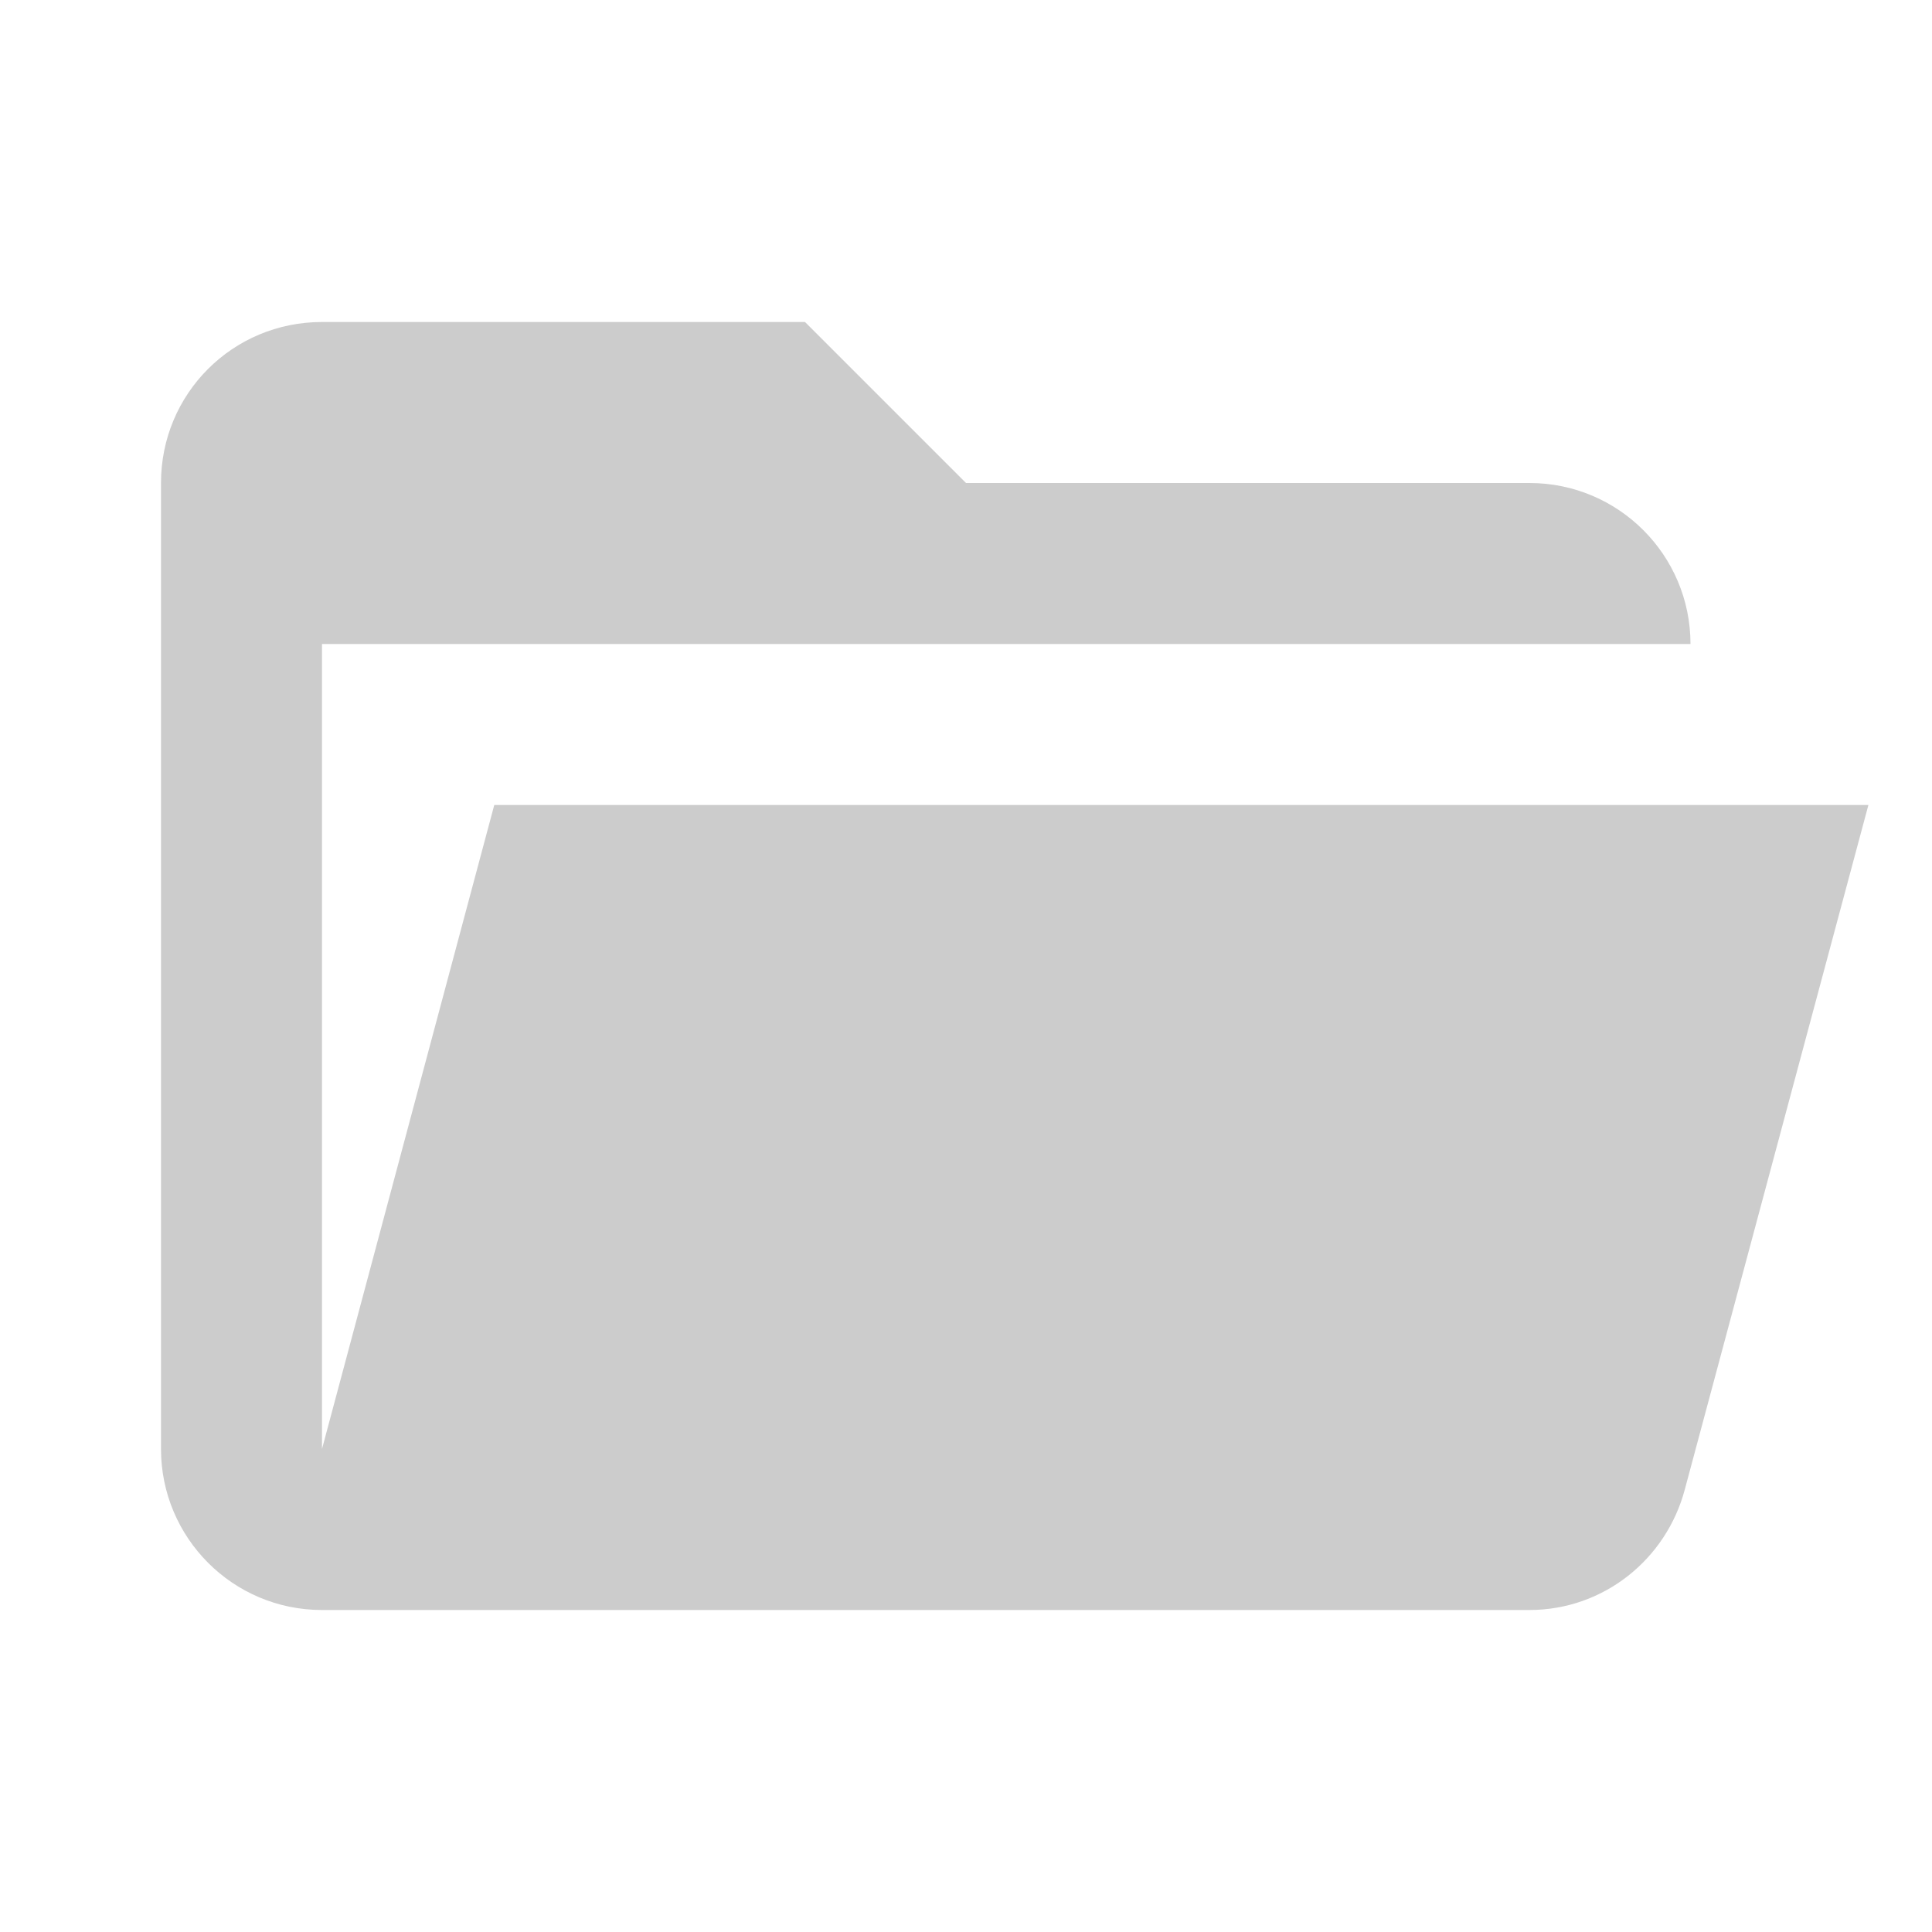
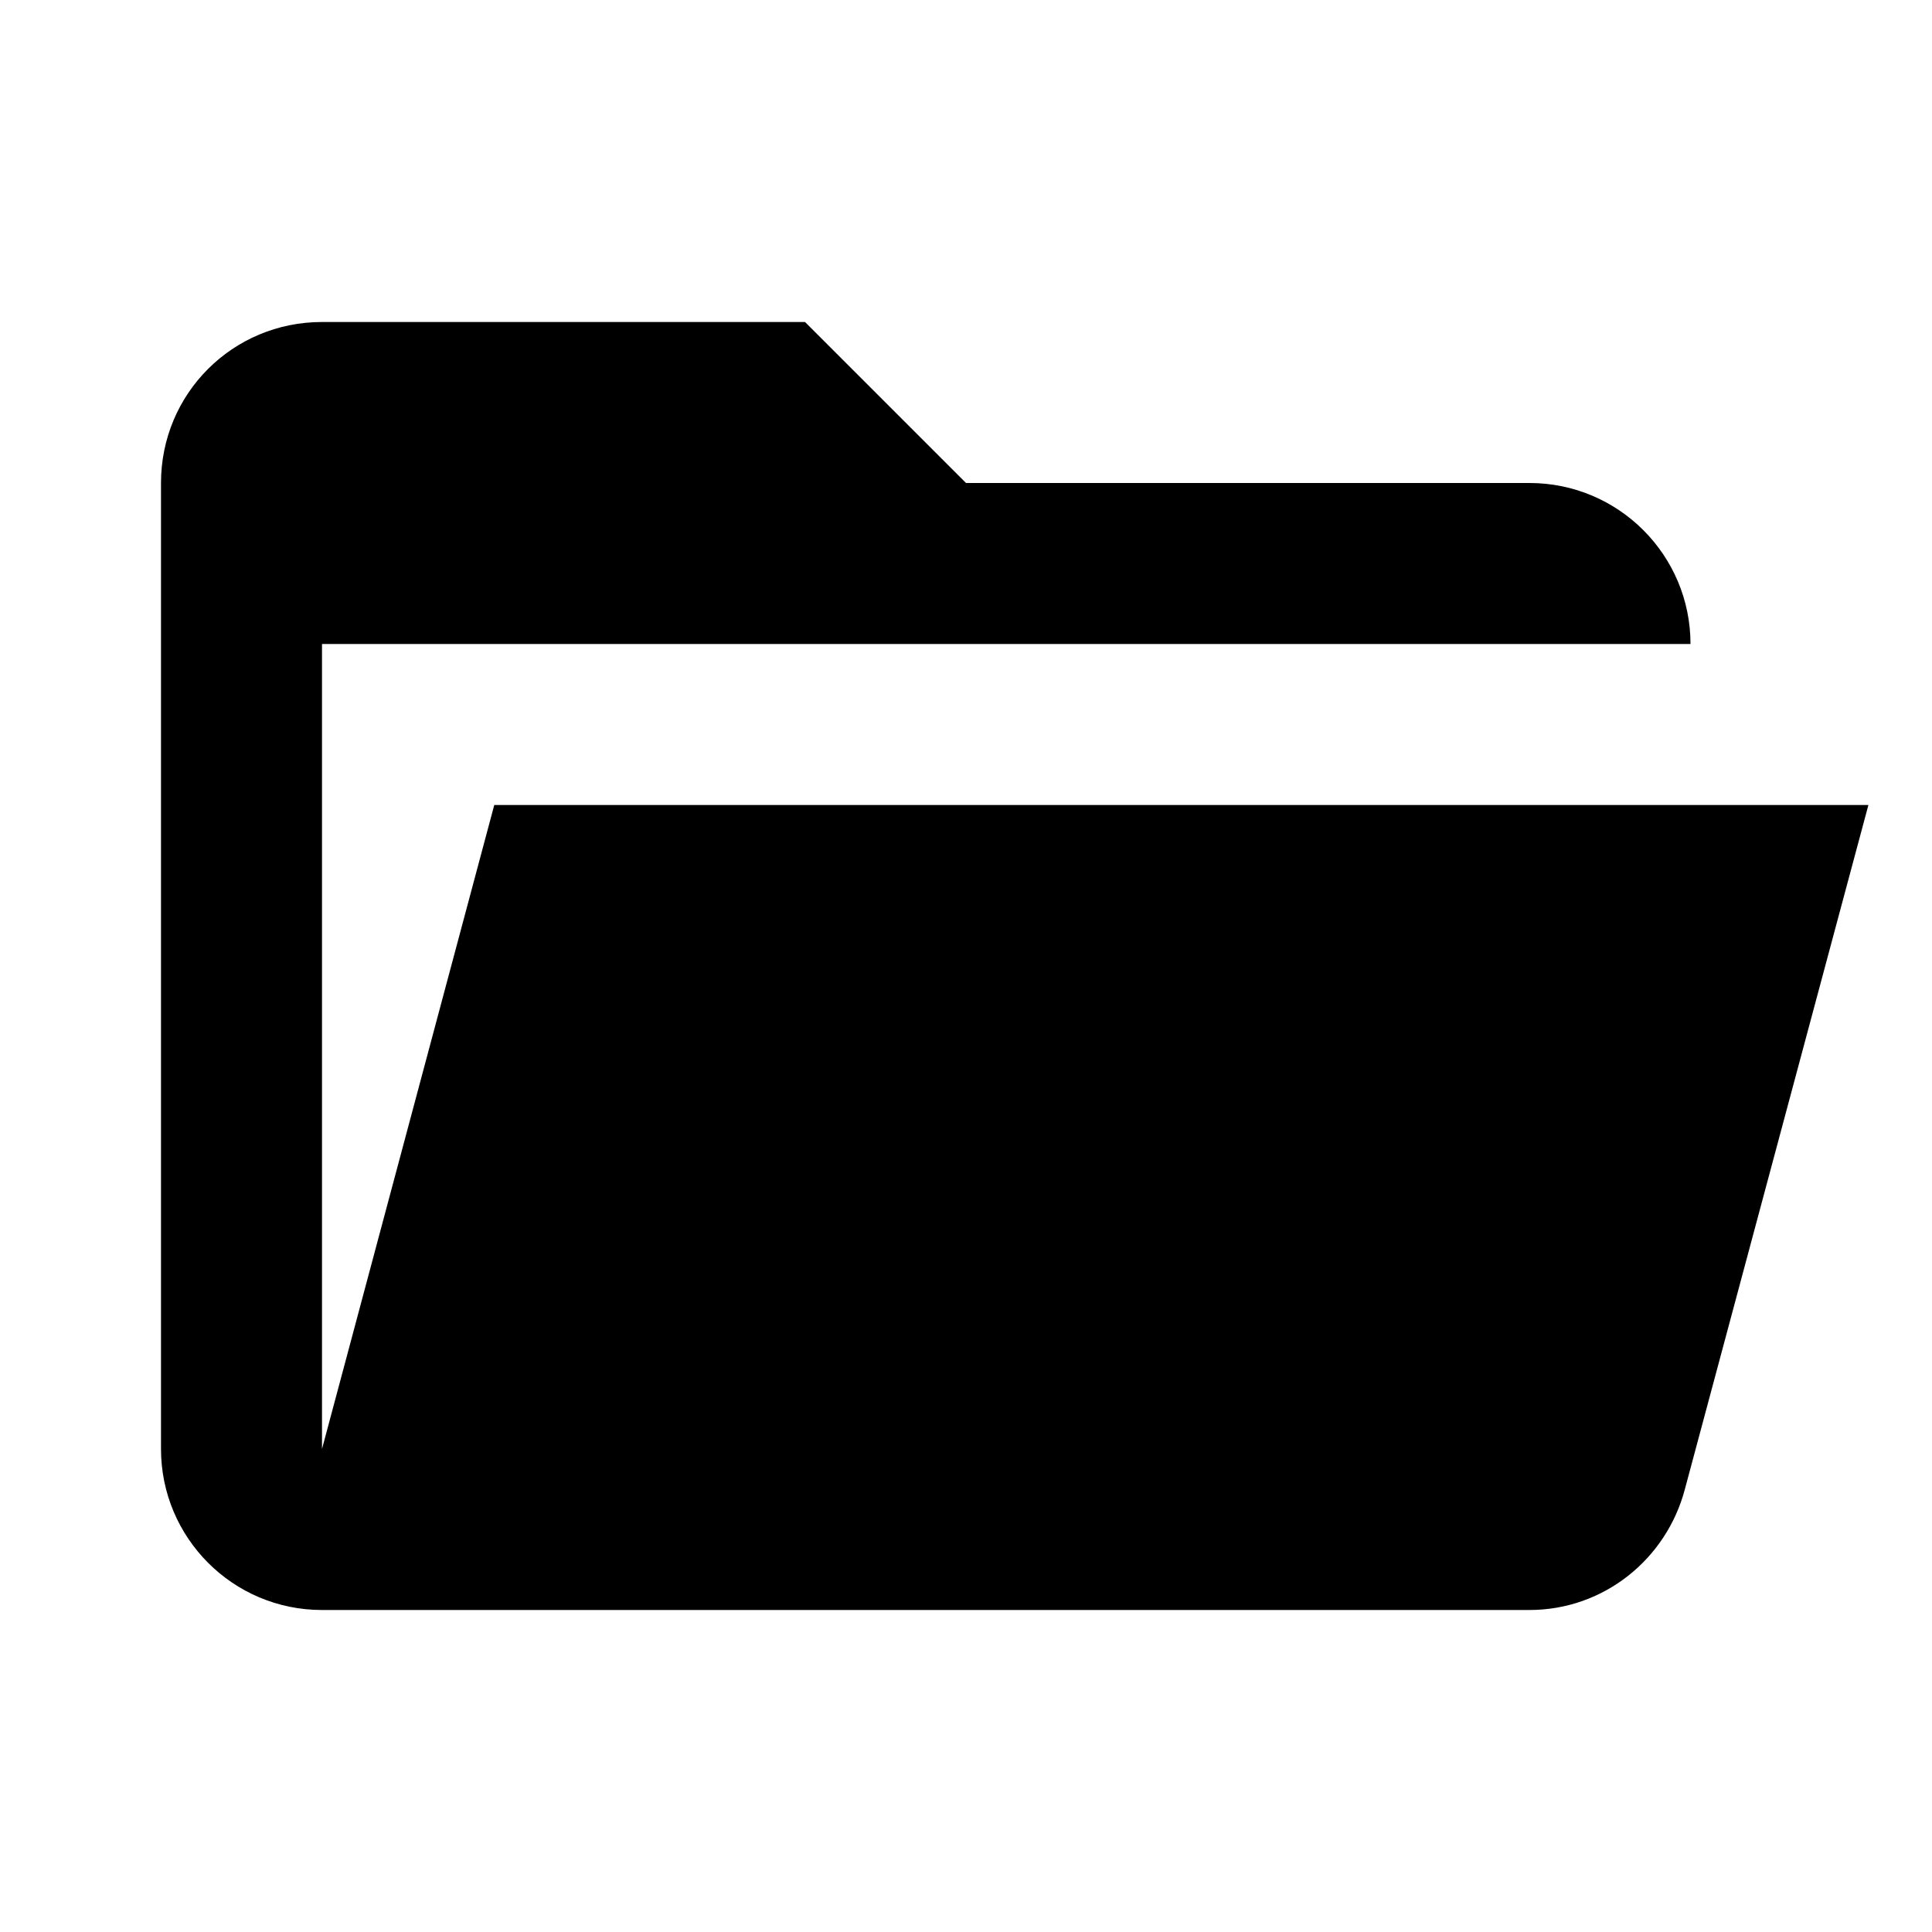
<svg style="width:16px;height:16px" viewBox="0 0 24 24">
-   <path fill="#cccccc" d="M19,20H4C2.89,20 2,19.1 2,18V6C2,4.89 2.89,4 4,4H10L12,6H19A2,2 0 0,1 21,8H21L4,8V18L6.14,10H23.21L20.93,18.5C20.7,19.37 19.92,20 19,20Z" />
+   <path fill="#000000" d="M19,20H4C2.89,20 2,19.1 2,18V6C2,4.89 2.89,4 4,4H10L12,6H19A2,2 0 0,1 21,8H21L4,8V18L6.14,10H23.21L20.93,18.5C20.7,19.37 19.92,20 19,20Z" />
</svg>
